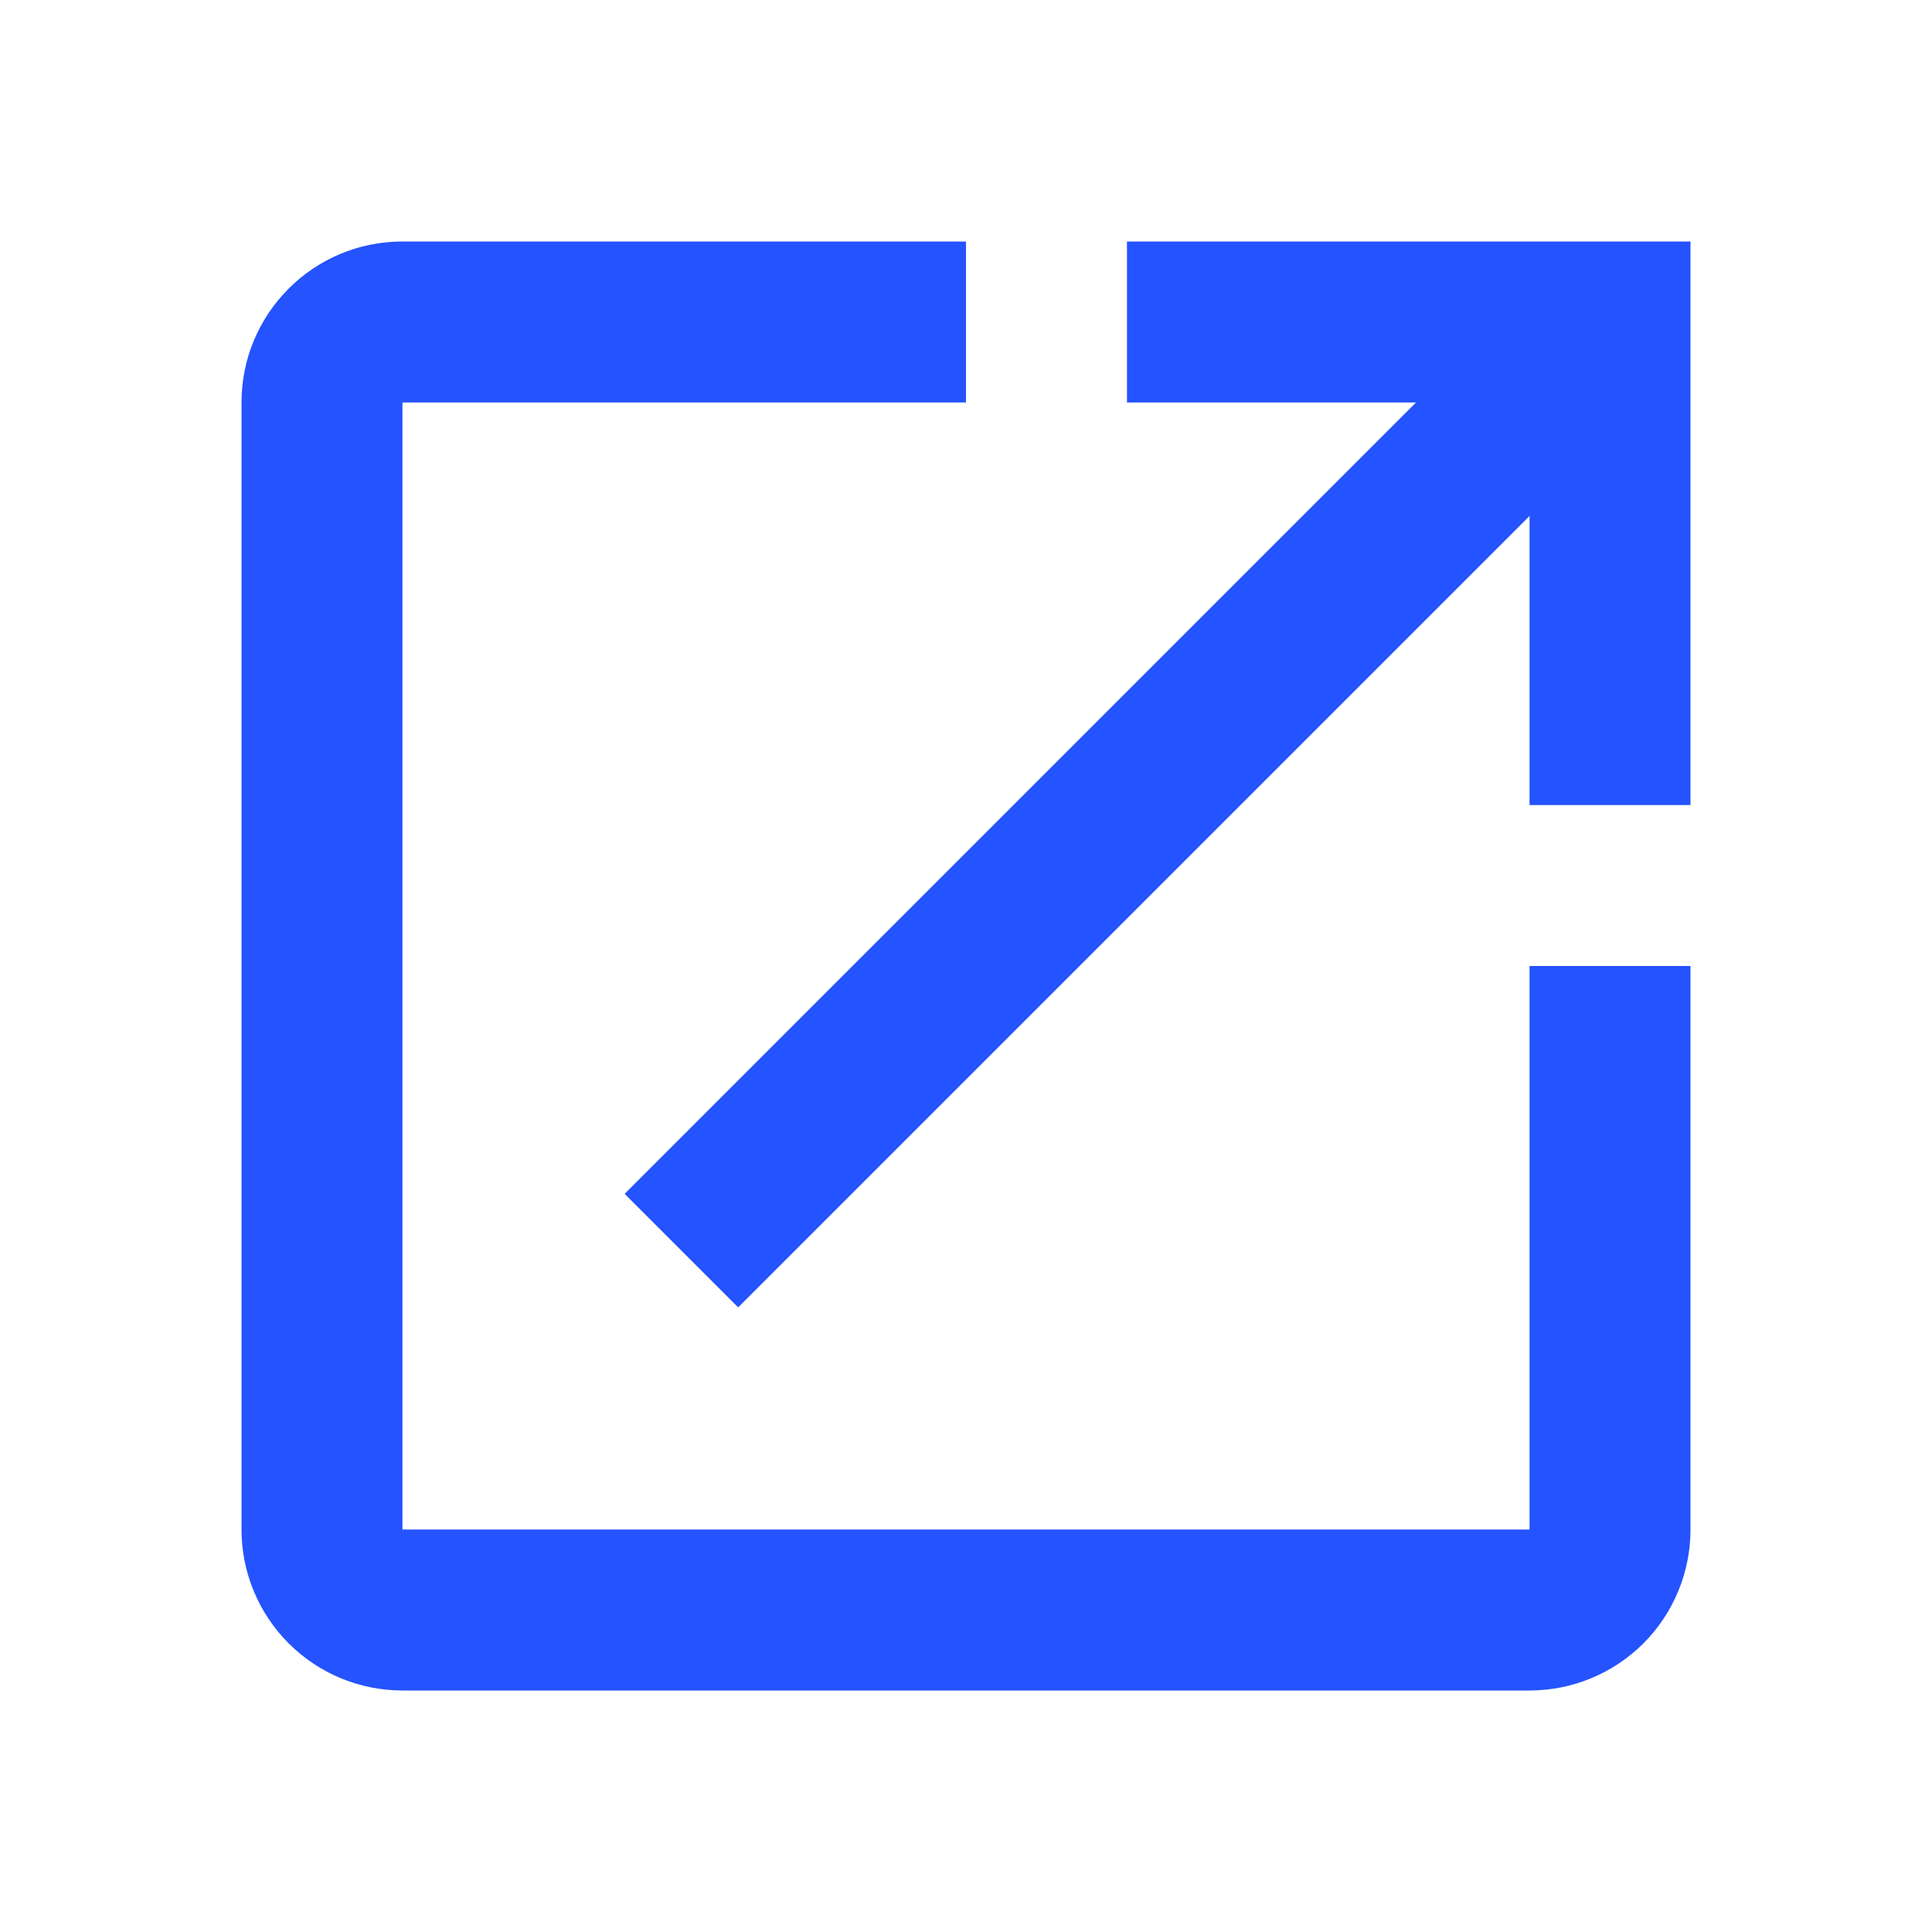
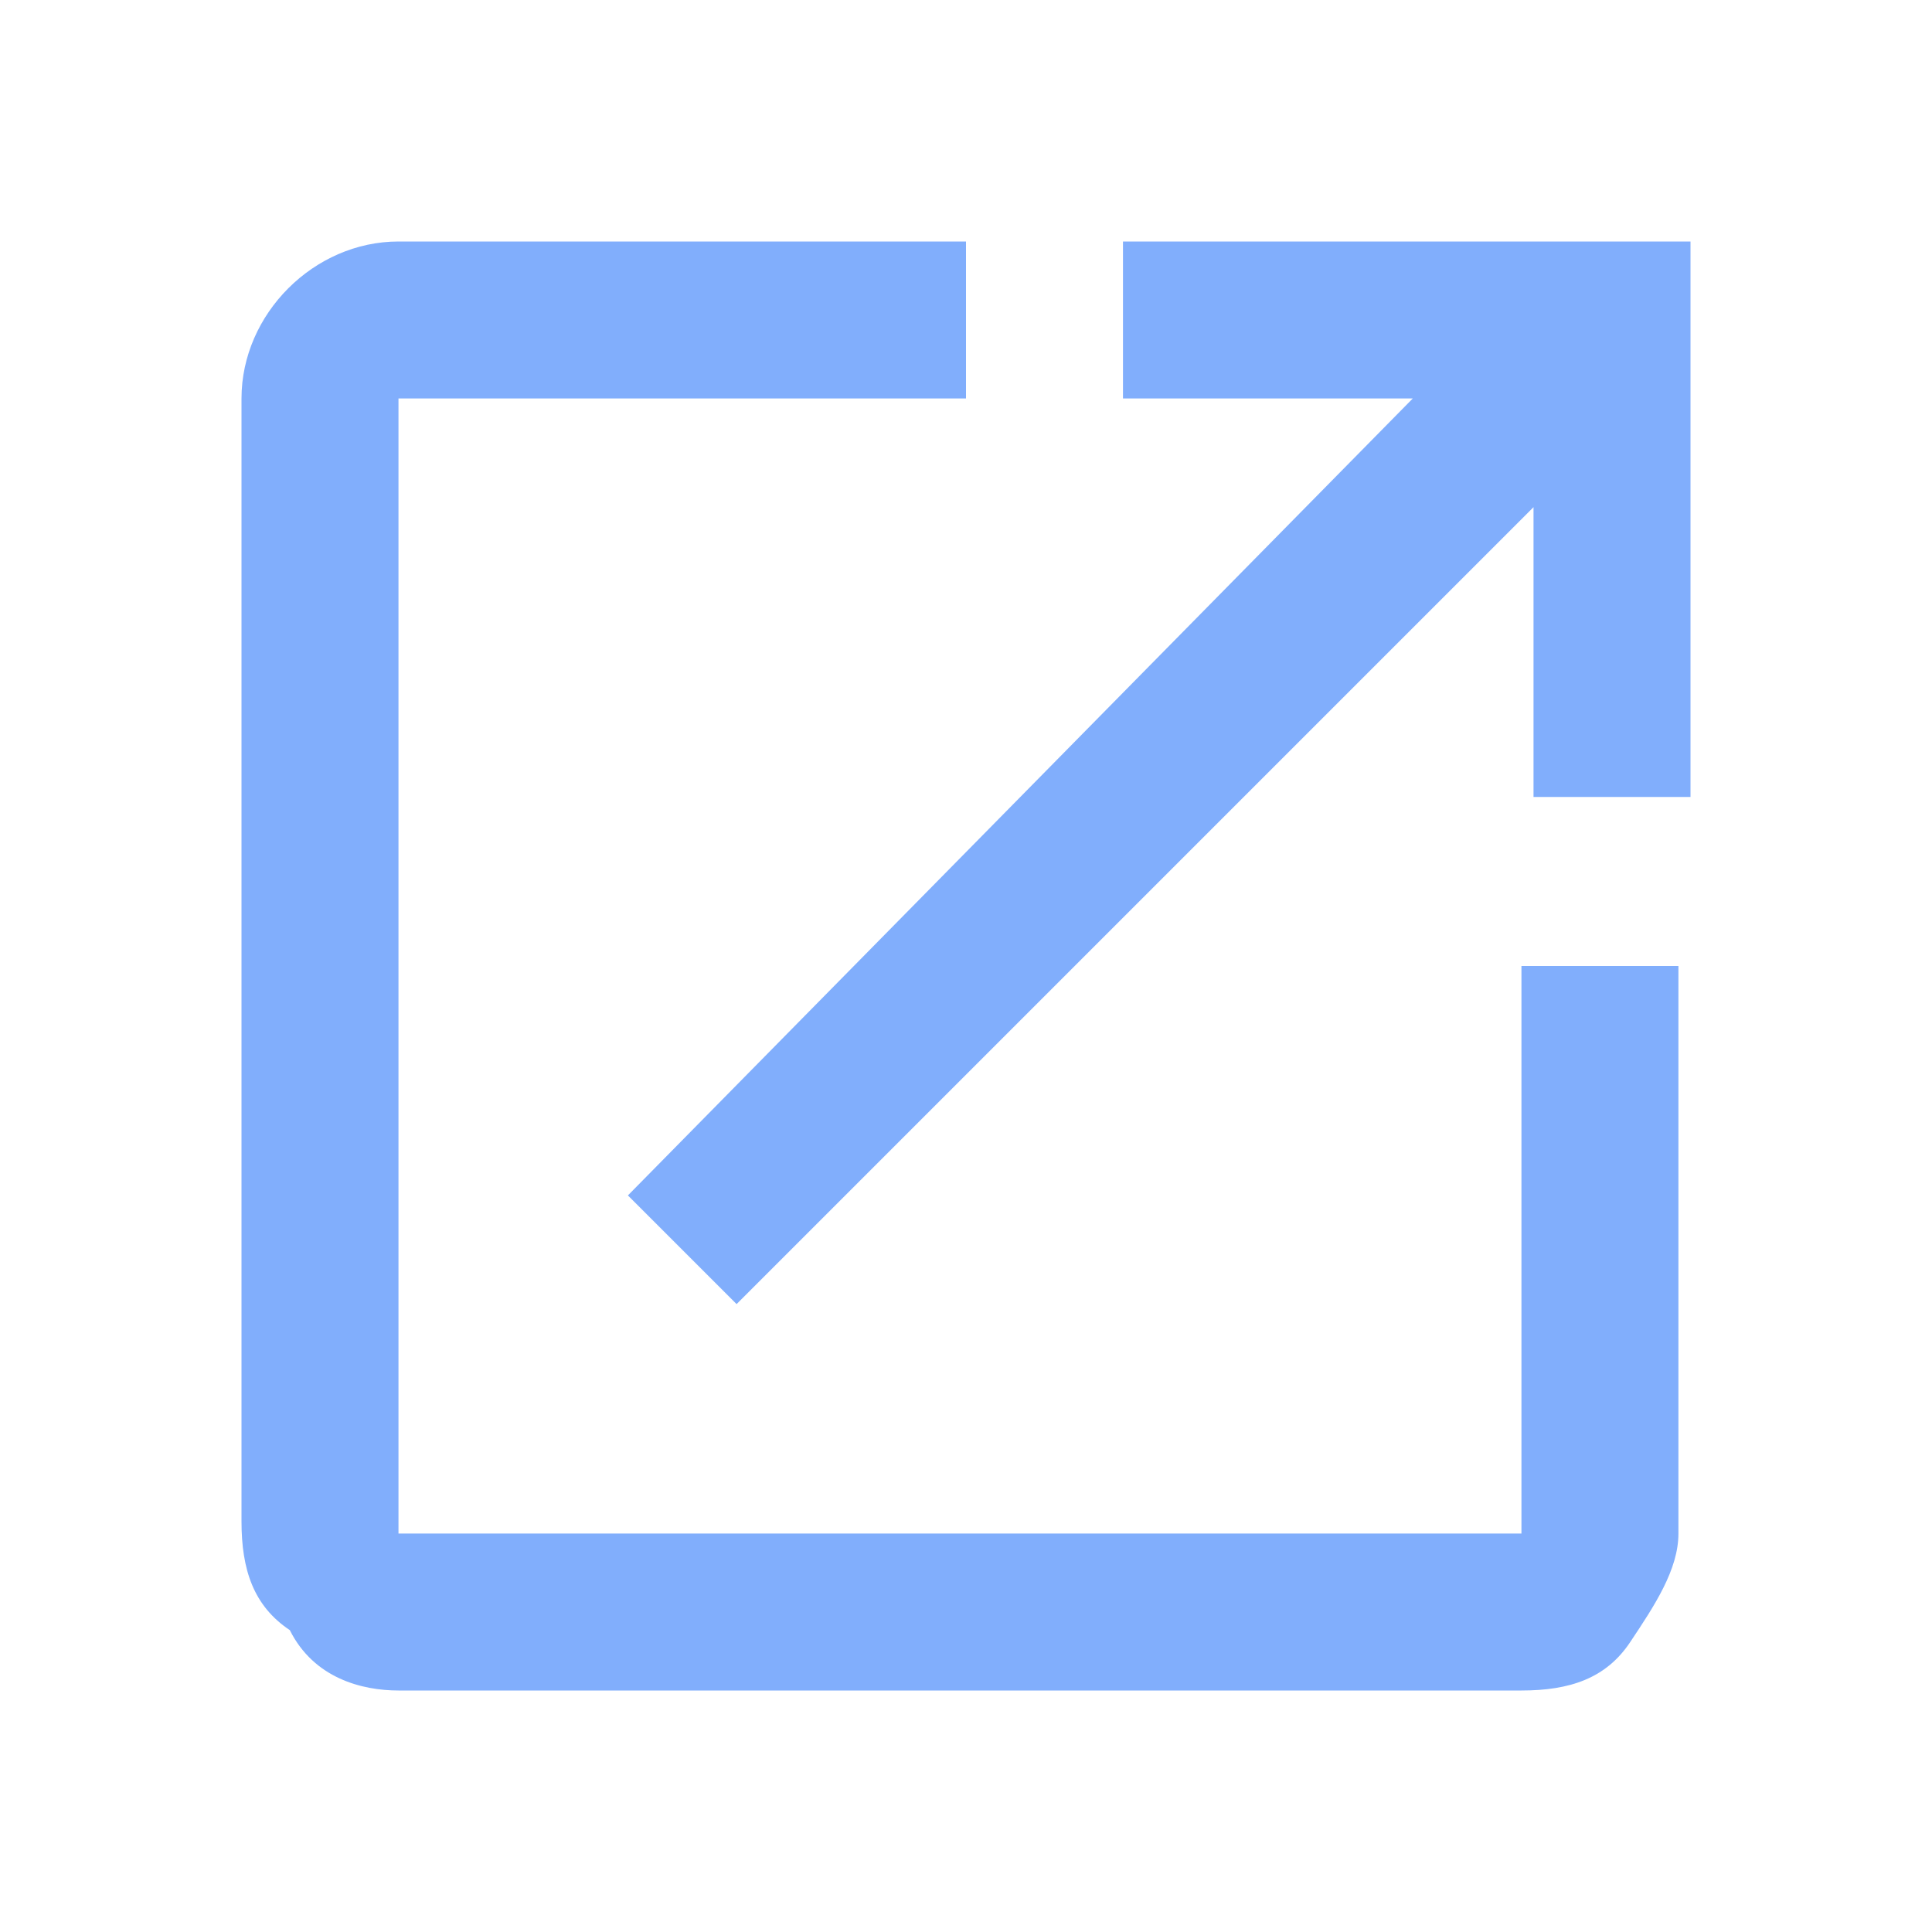
- <svg xmlns="http://www.w3.org/2000/svg" width="16" height="16" viewBox="0 0 16 16" fill="none">
-   <path d="M9.333 2V3.333H11.727L5.173 9.887L6.113 10.827L12.667 4.273V6.667H14V2M12.667 12.667H3.333V3.333H8V2H3.333C2.593 2 2 2.6 2 3.333V12.667C2 13.02 2.14 13.359 2.391 13.61C2.641 13.86 2.98 14 3.333 14H12.667C13.02 14 13.359 13.86 13.61 13.61C13.86 13.359 14 13.02 14 12.667V8H12.667V12.667Z" fill="#2453FF" />
+ <svg xmlns="http://www.w3.org/2000/svg" version="1.1" id="Layer_1" x="0px" y="0px" viewBox="0 0 16 16" style="enable-background:new 0 0 16 16;" xml:space="preserve">
+   <style type="text/css">
+ 	.st0{fill:#81AEFC;}
+ </style>
+   <path class="st0" d="M9.3,2v1.3h2.4L5.2,9.9l0.9,0.9l6.6-6.6v2.4H14V2 M12.7,12.7H3.3V3.3H8V2H3.3C2.6,2,2,2.6,2,3.3v9.3  c0,0.4,0.1,0.7,0.4,0.9C2.6,13.9,3,14,3.3,14h9.3c0.4,0,0.7-0.1,0.9-0.4c0.2-0.3,0.4-0.6,0.4-0.9V8h-1.3V12.7z" />
</svg>
